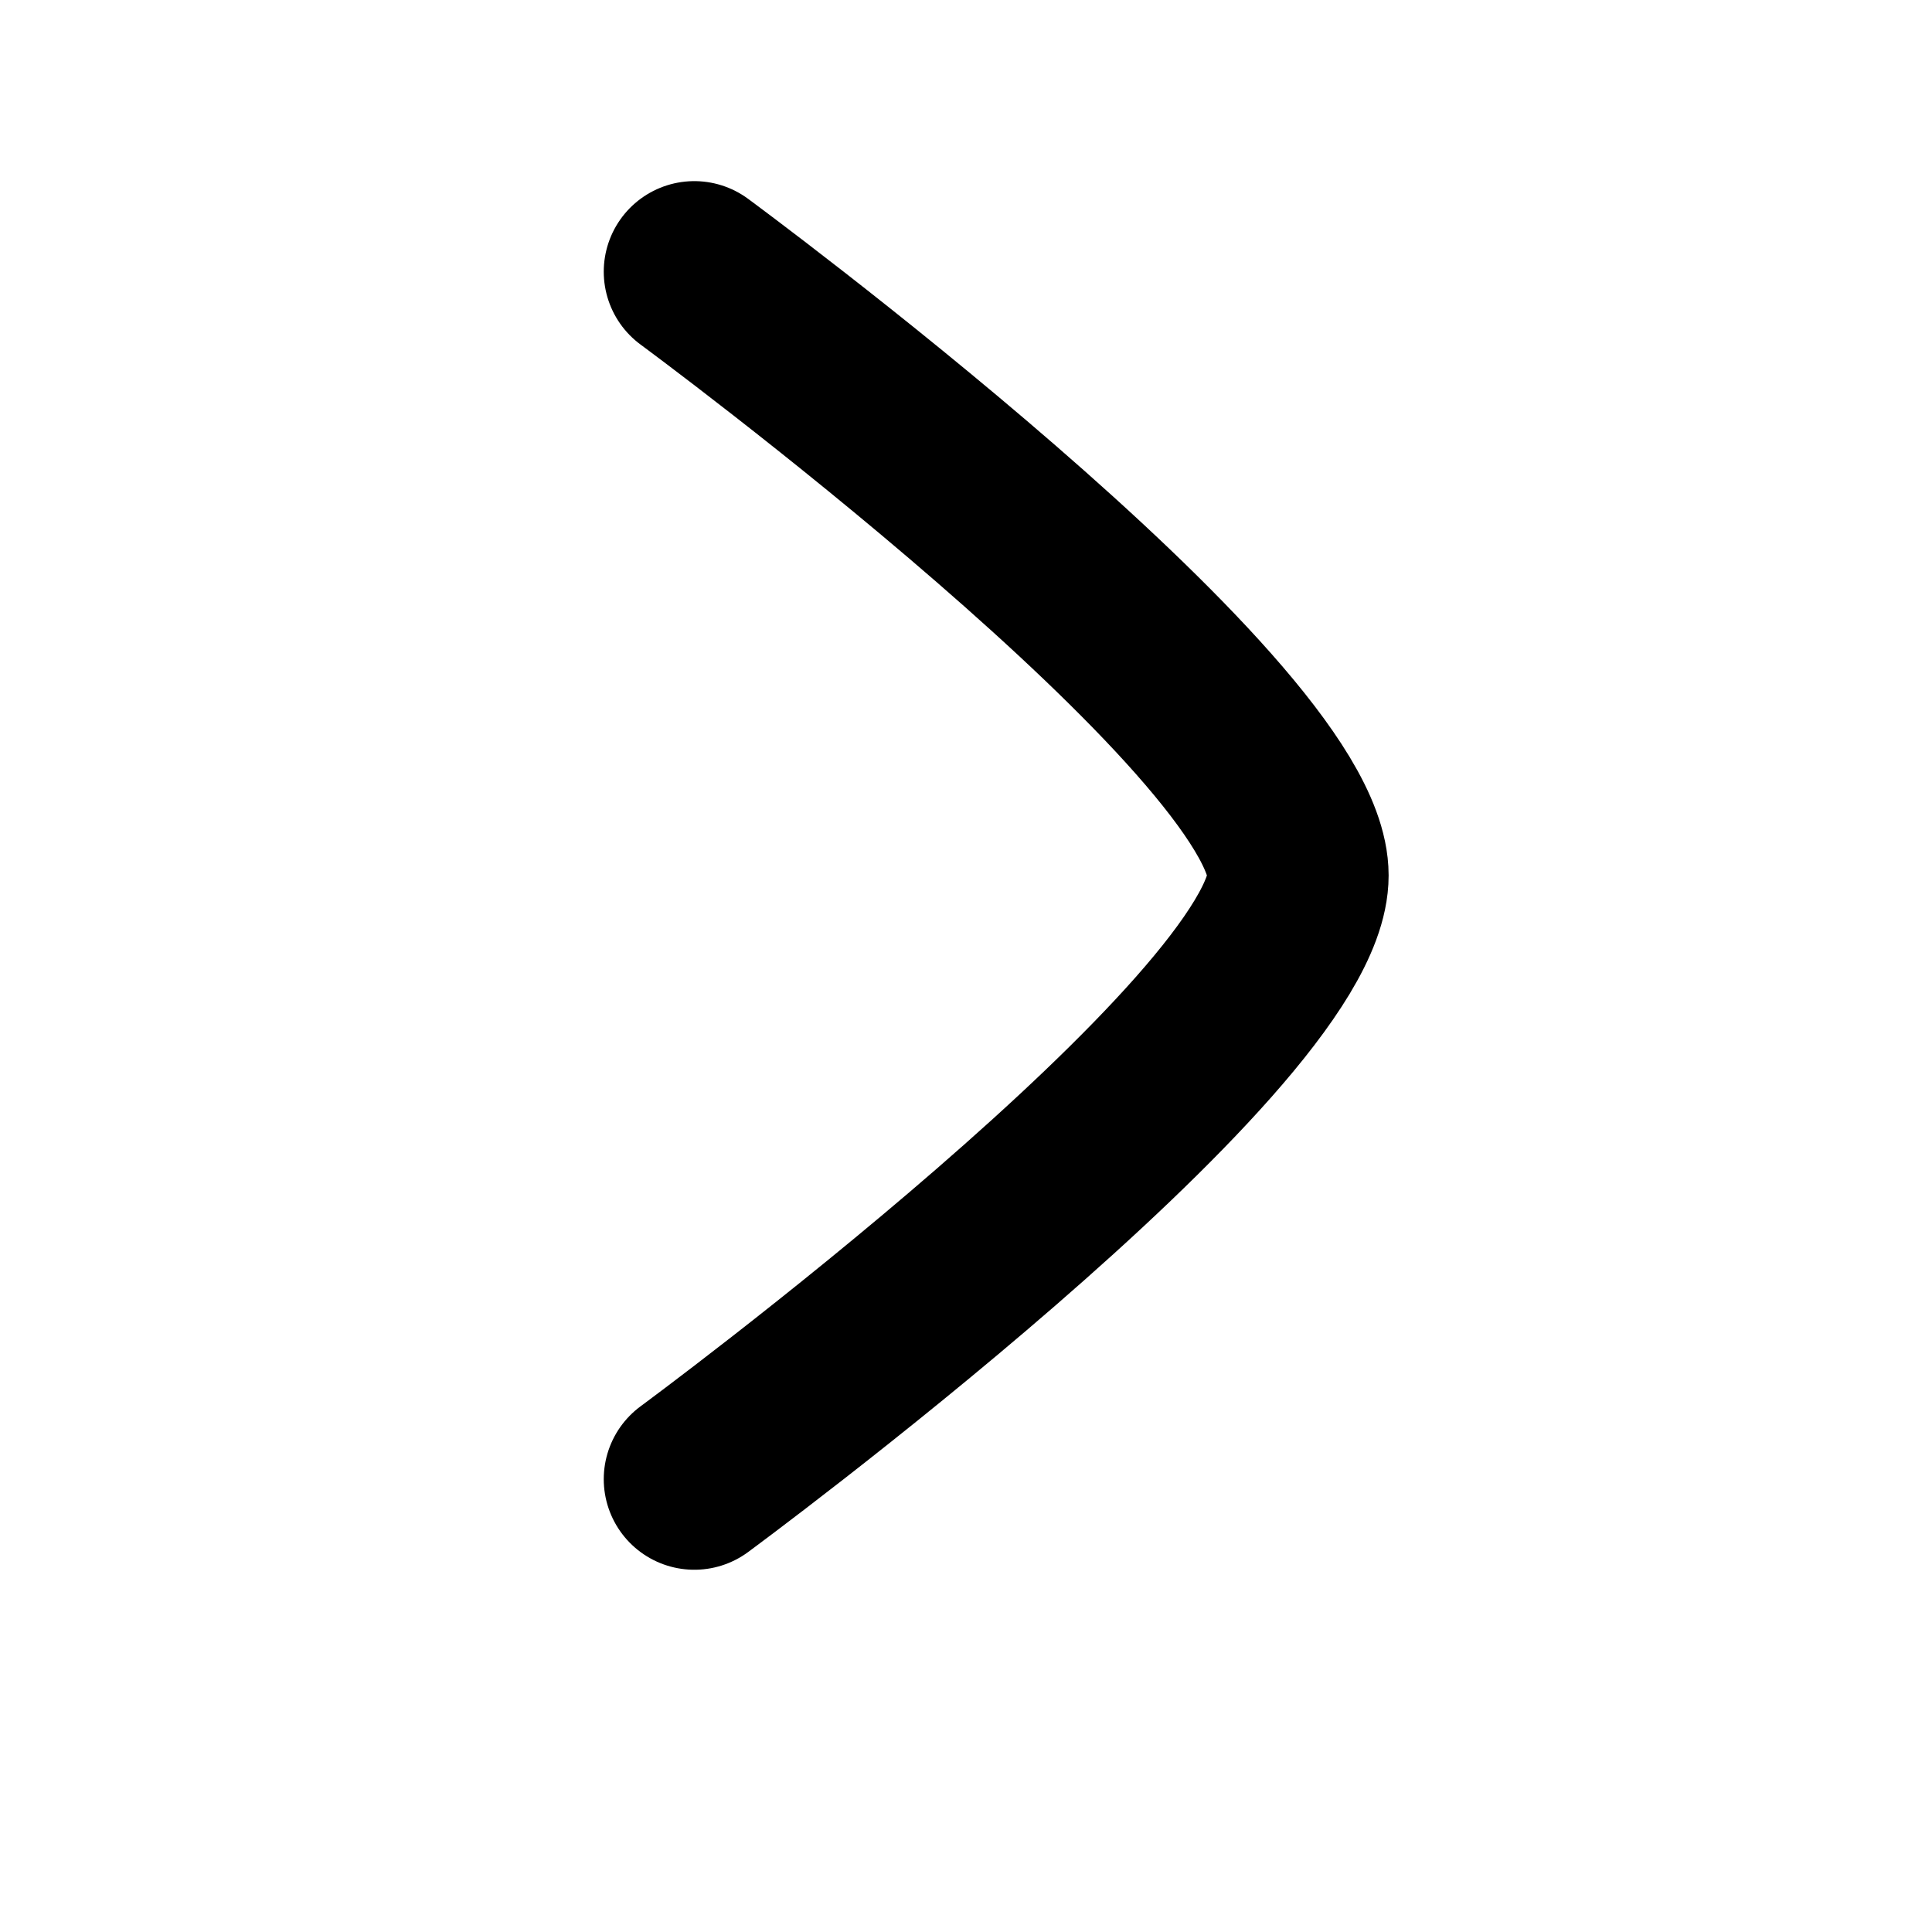
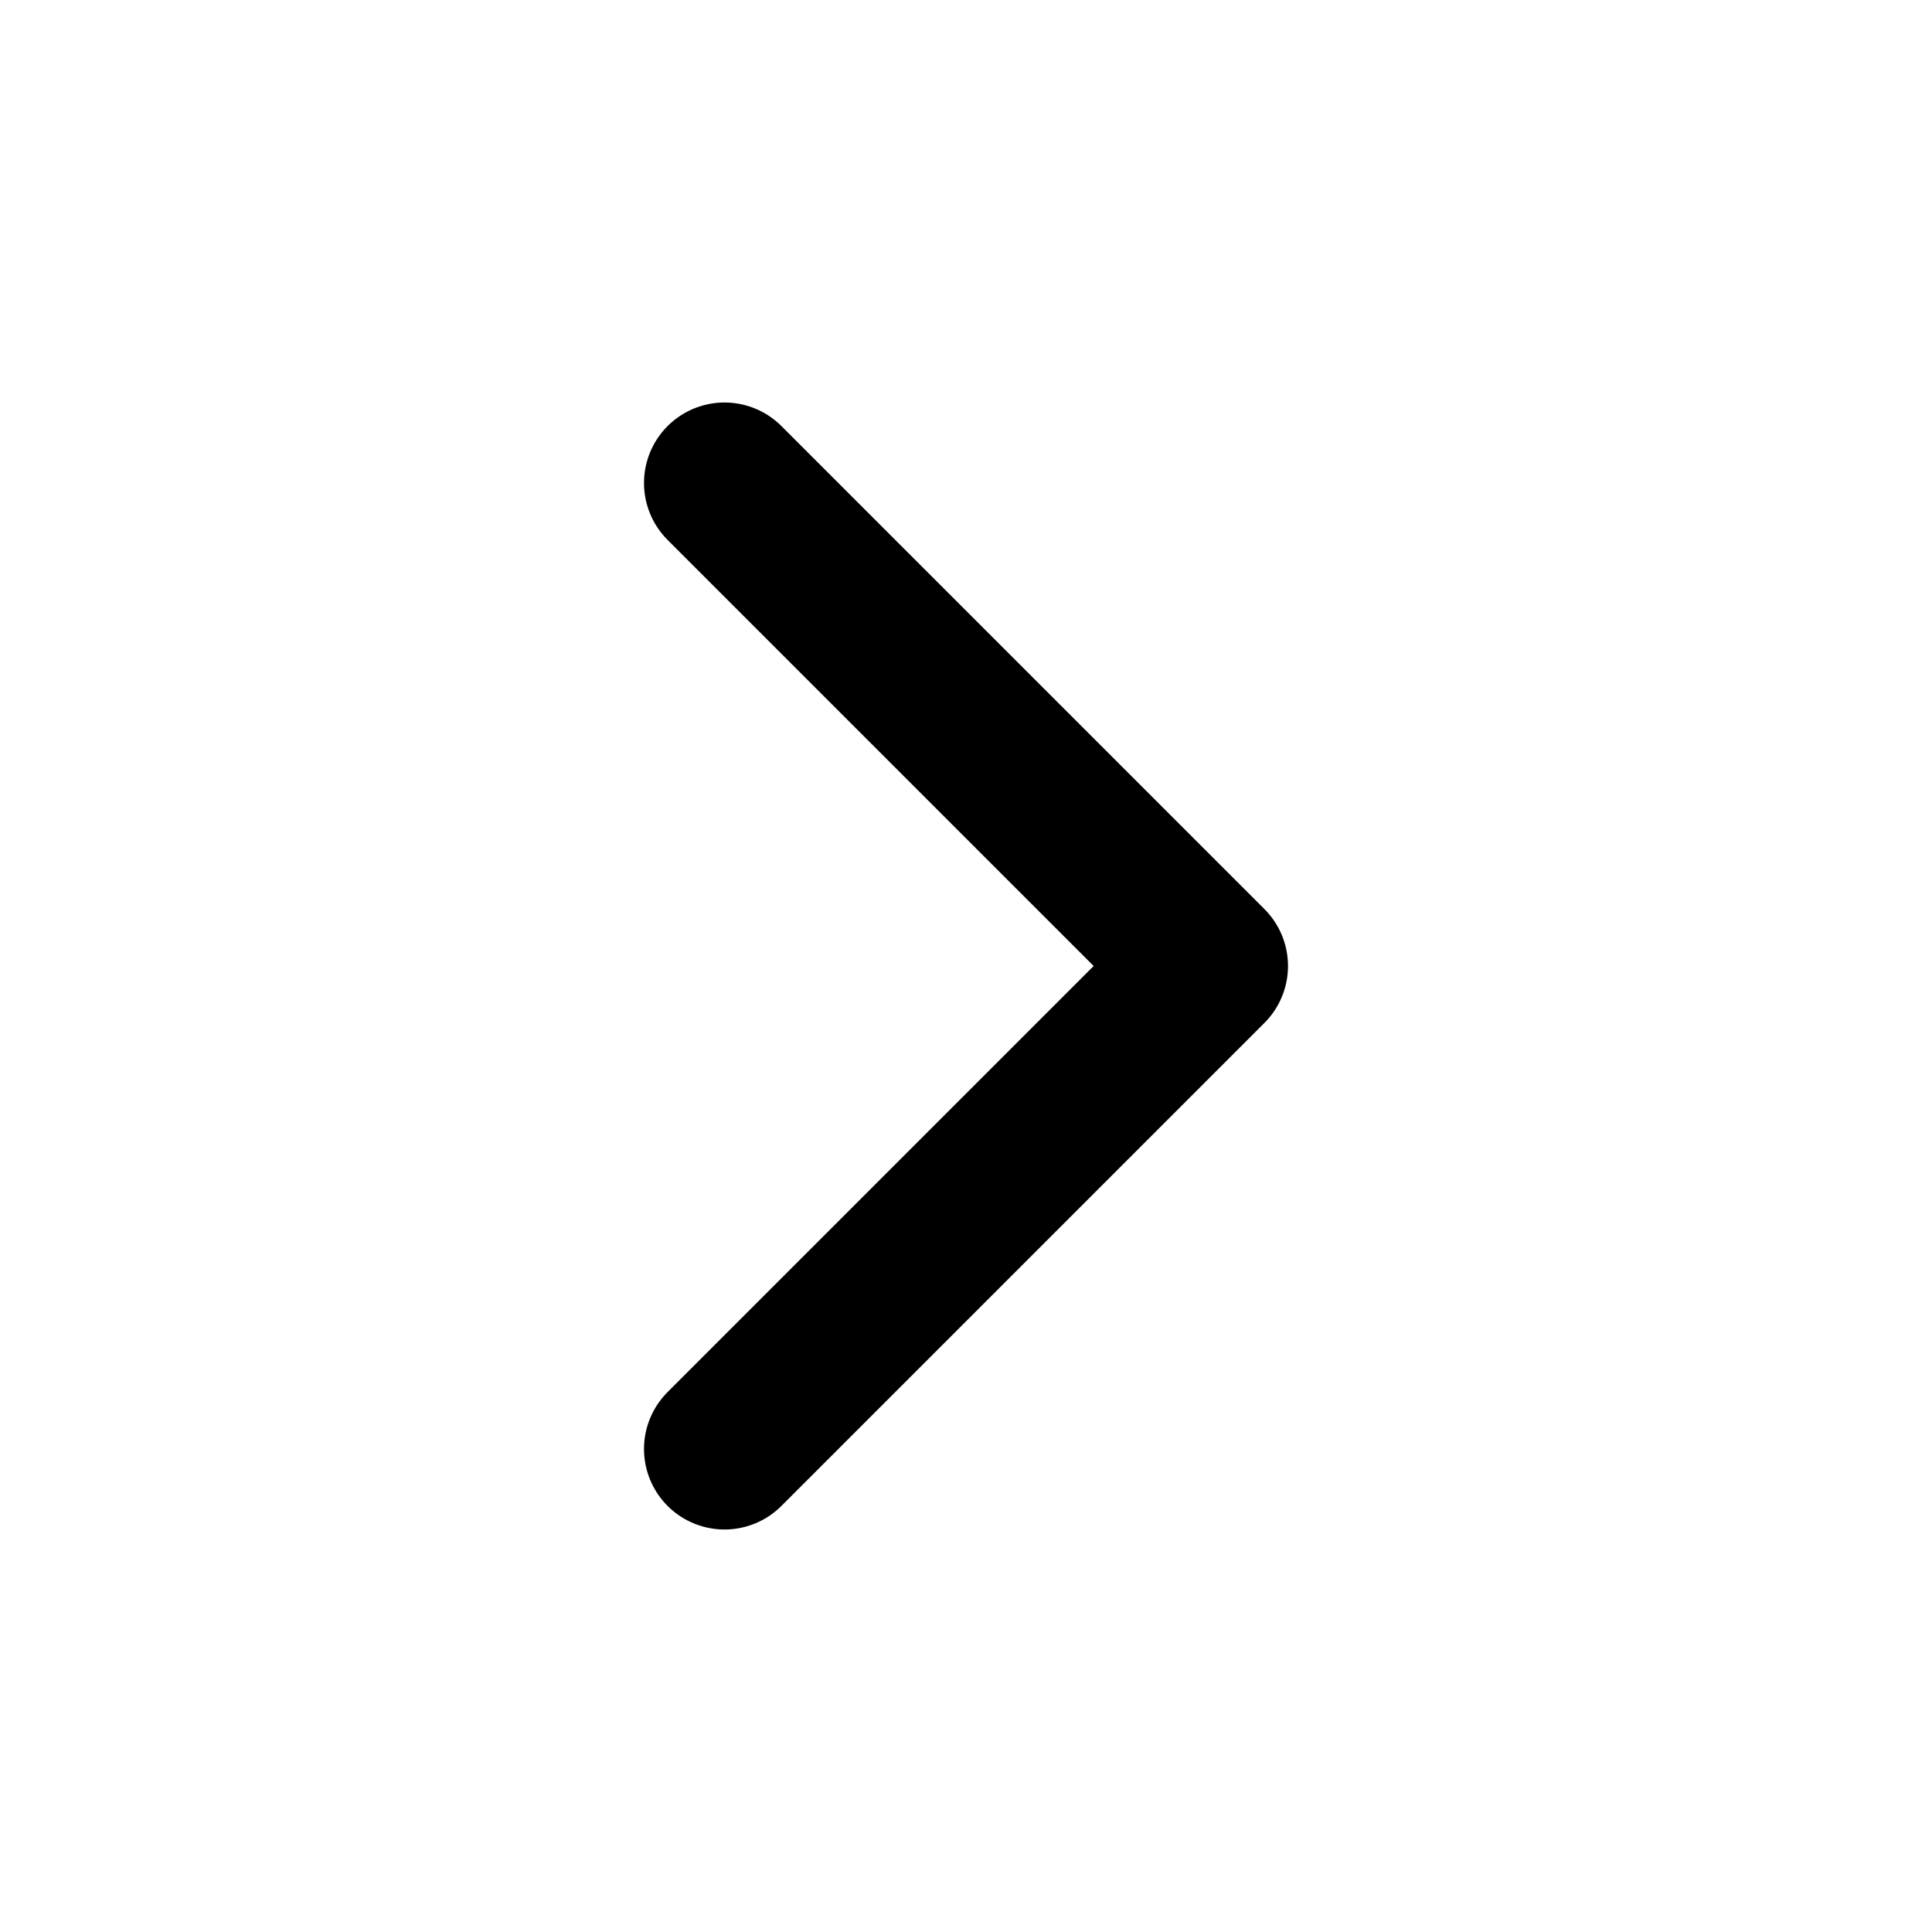
- <svg xmlns="http://www.w3.org/2000/svg" width="16" height="16" viewBox="0 0 16 16" fill="none">
-   <path d="M5.75 2.25C5.75 2.25 10.75 5.932 10.75 7.25C10.75 8.568 5.75 12.25 5.75 12.25" stroke="currentColor" stroke-width="1.5" stroke-linecap="round" stroke-linejoin="round" />
+ <svg xmlns="http://www.w3.org/2000/svg" class="lucide lucide-chevron-right" width="24" height="24" viewBox="0 0 24 24" fill="none" stroke="currentColor" stroke-width="2" stroke-linecap="round" stroke-linejoin="round">
+   <path d="m9 18 6-6-6-6" />
</svg>
